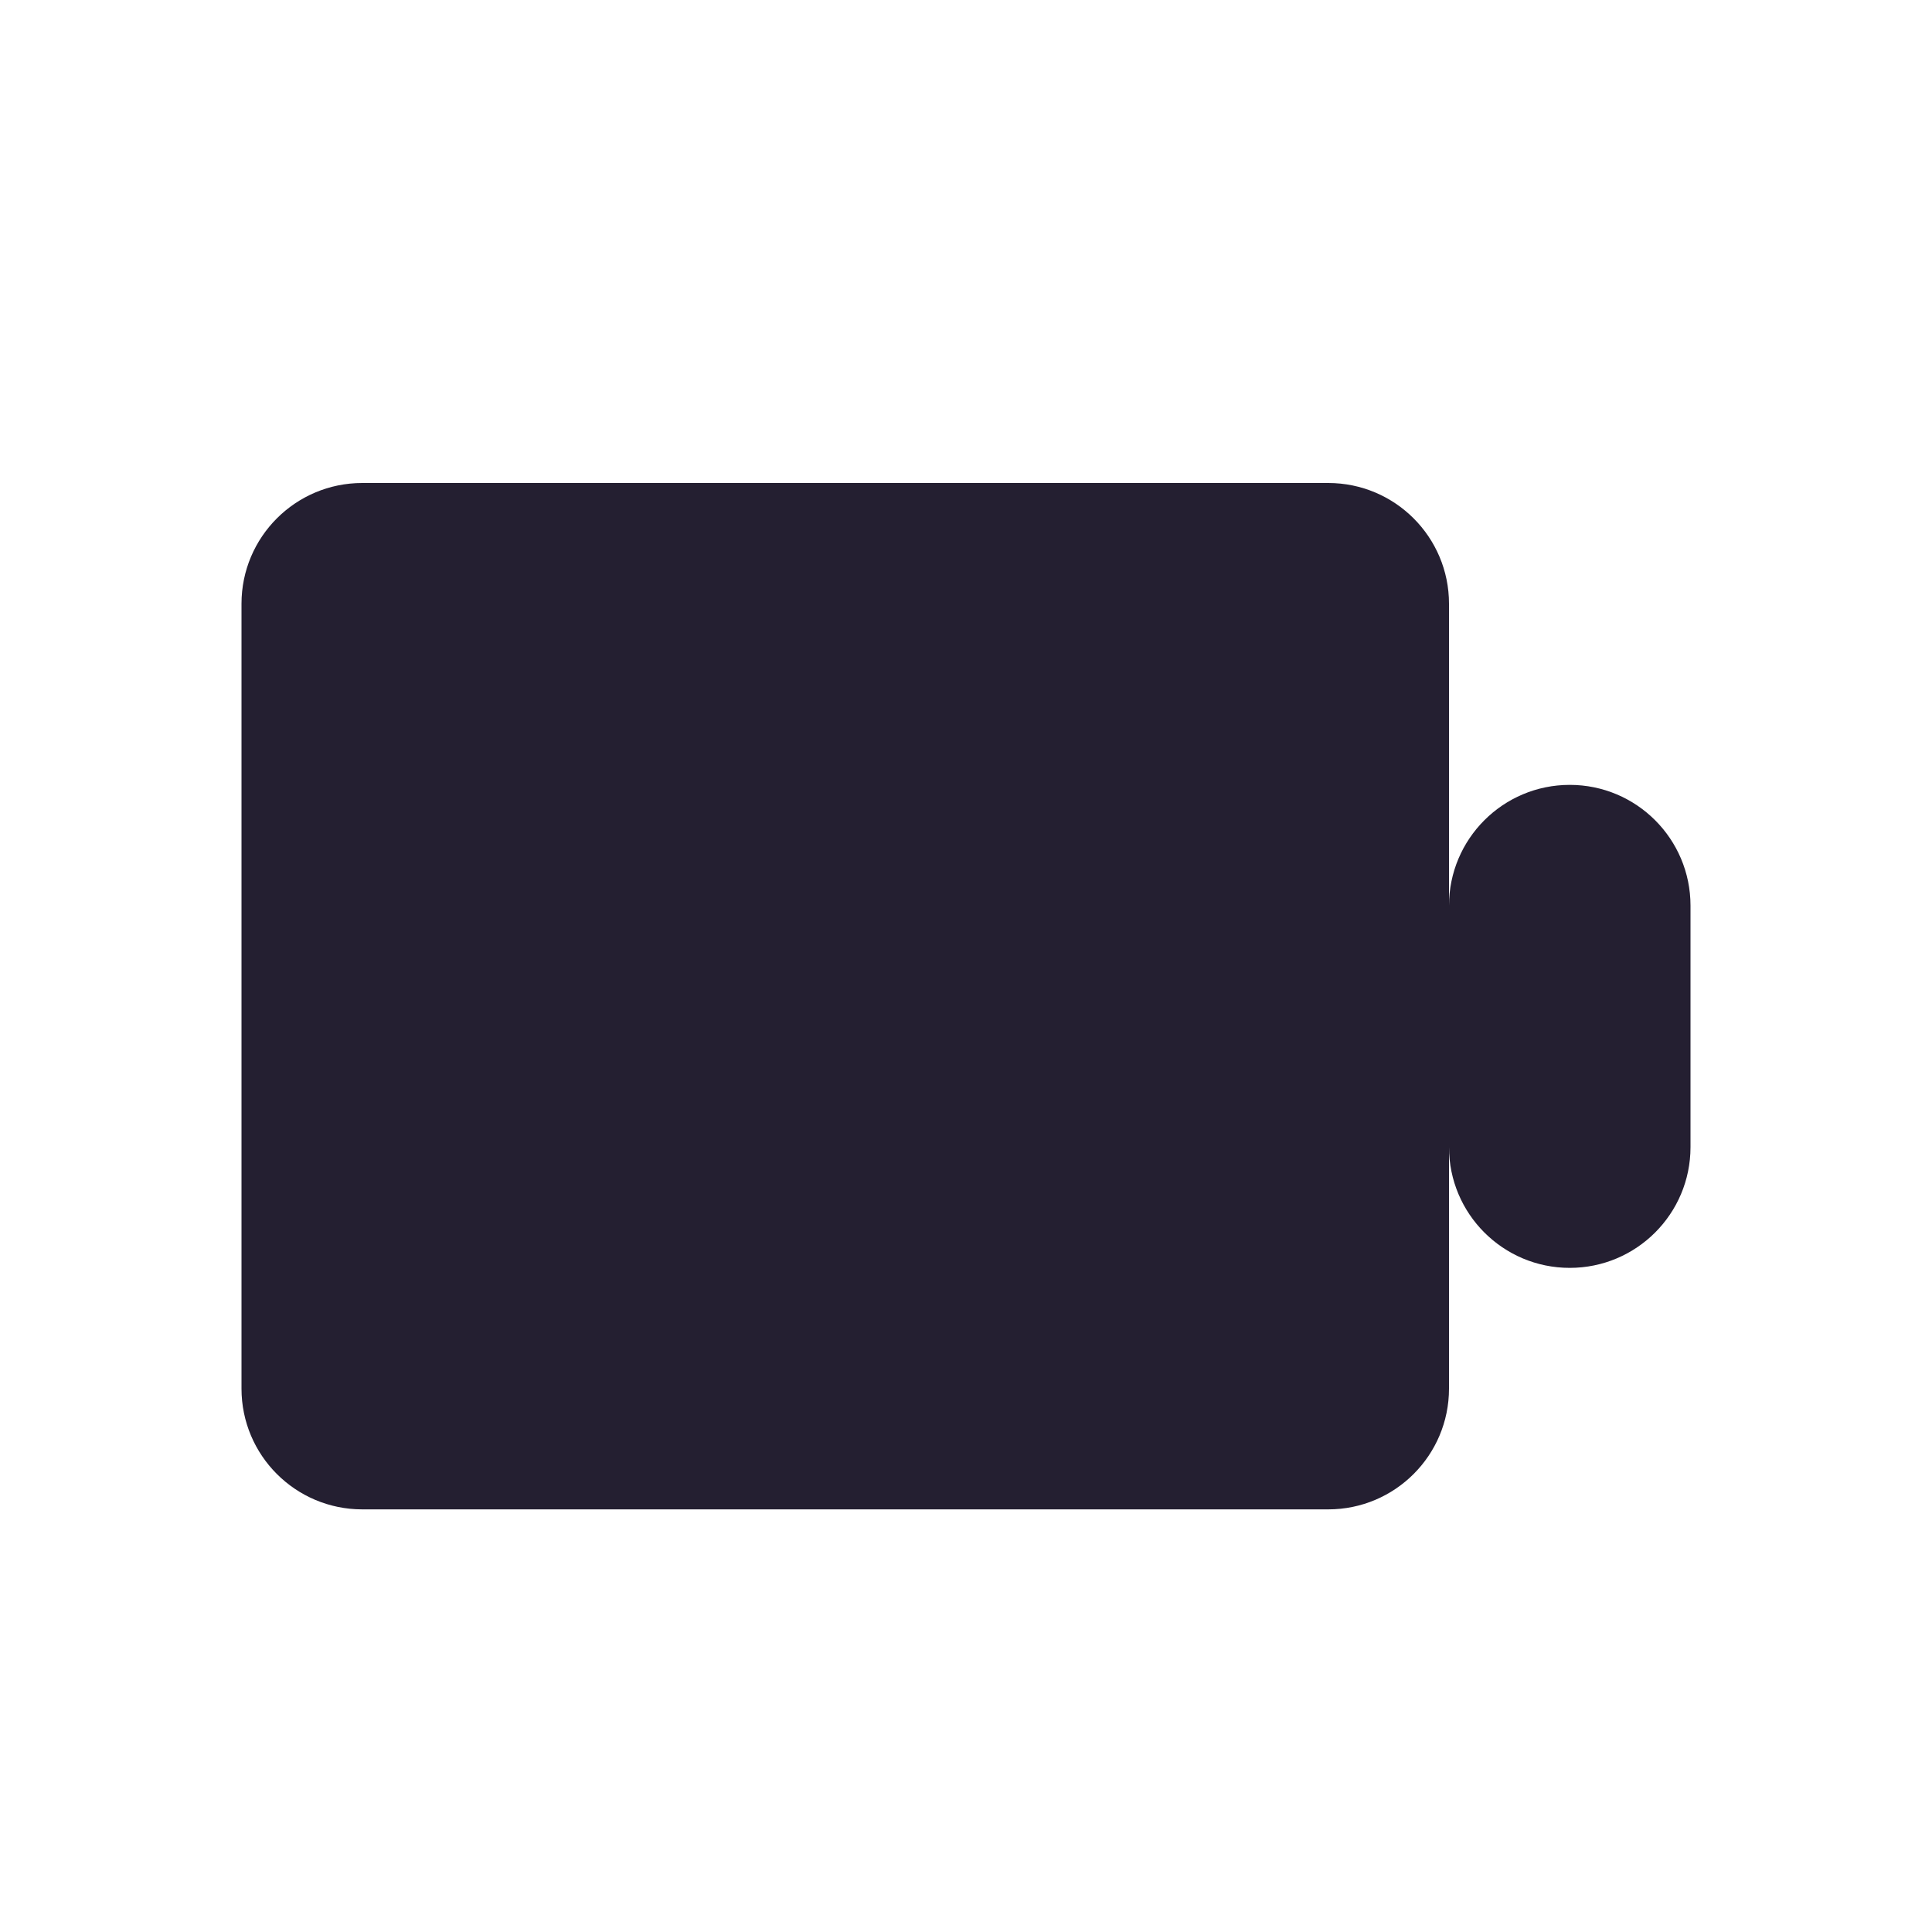
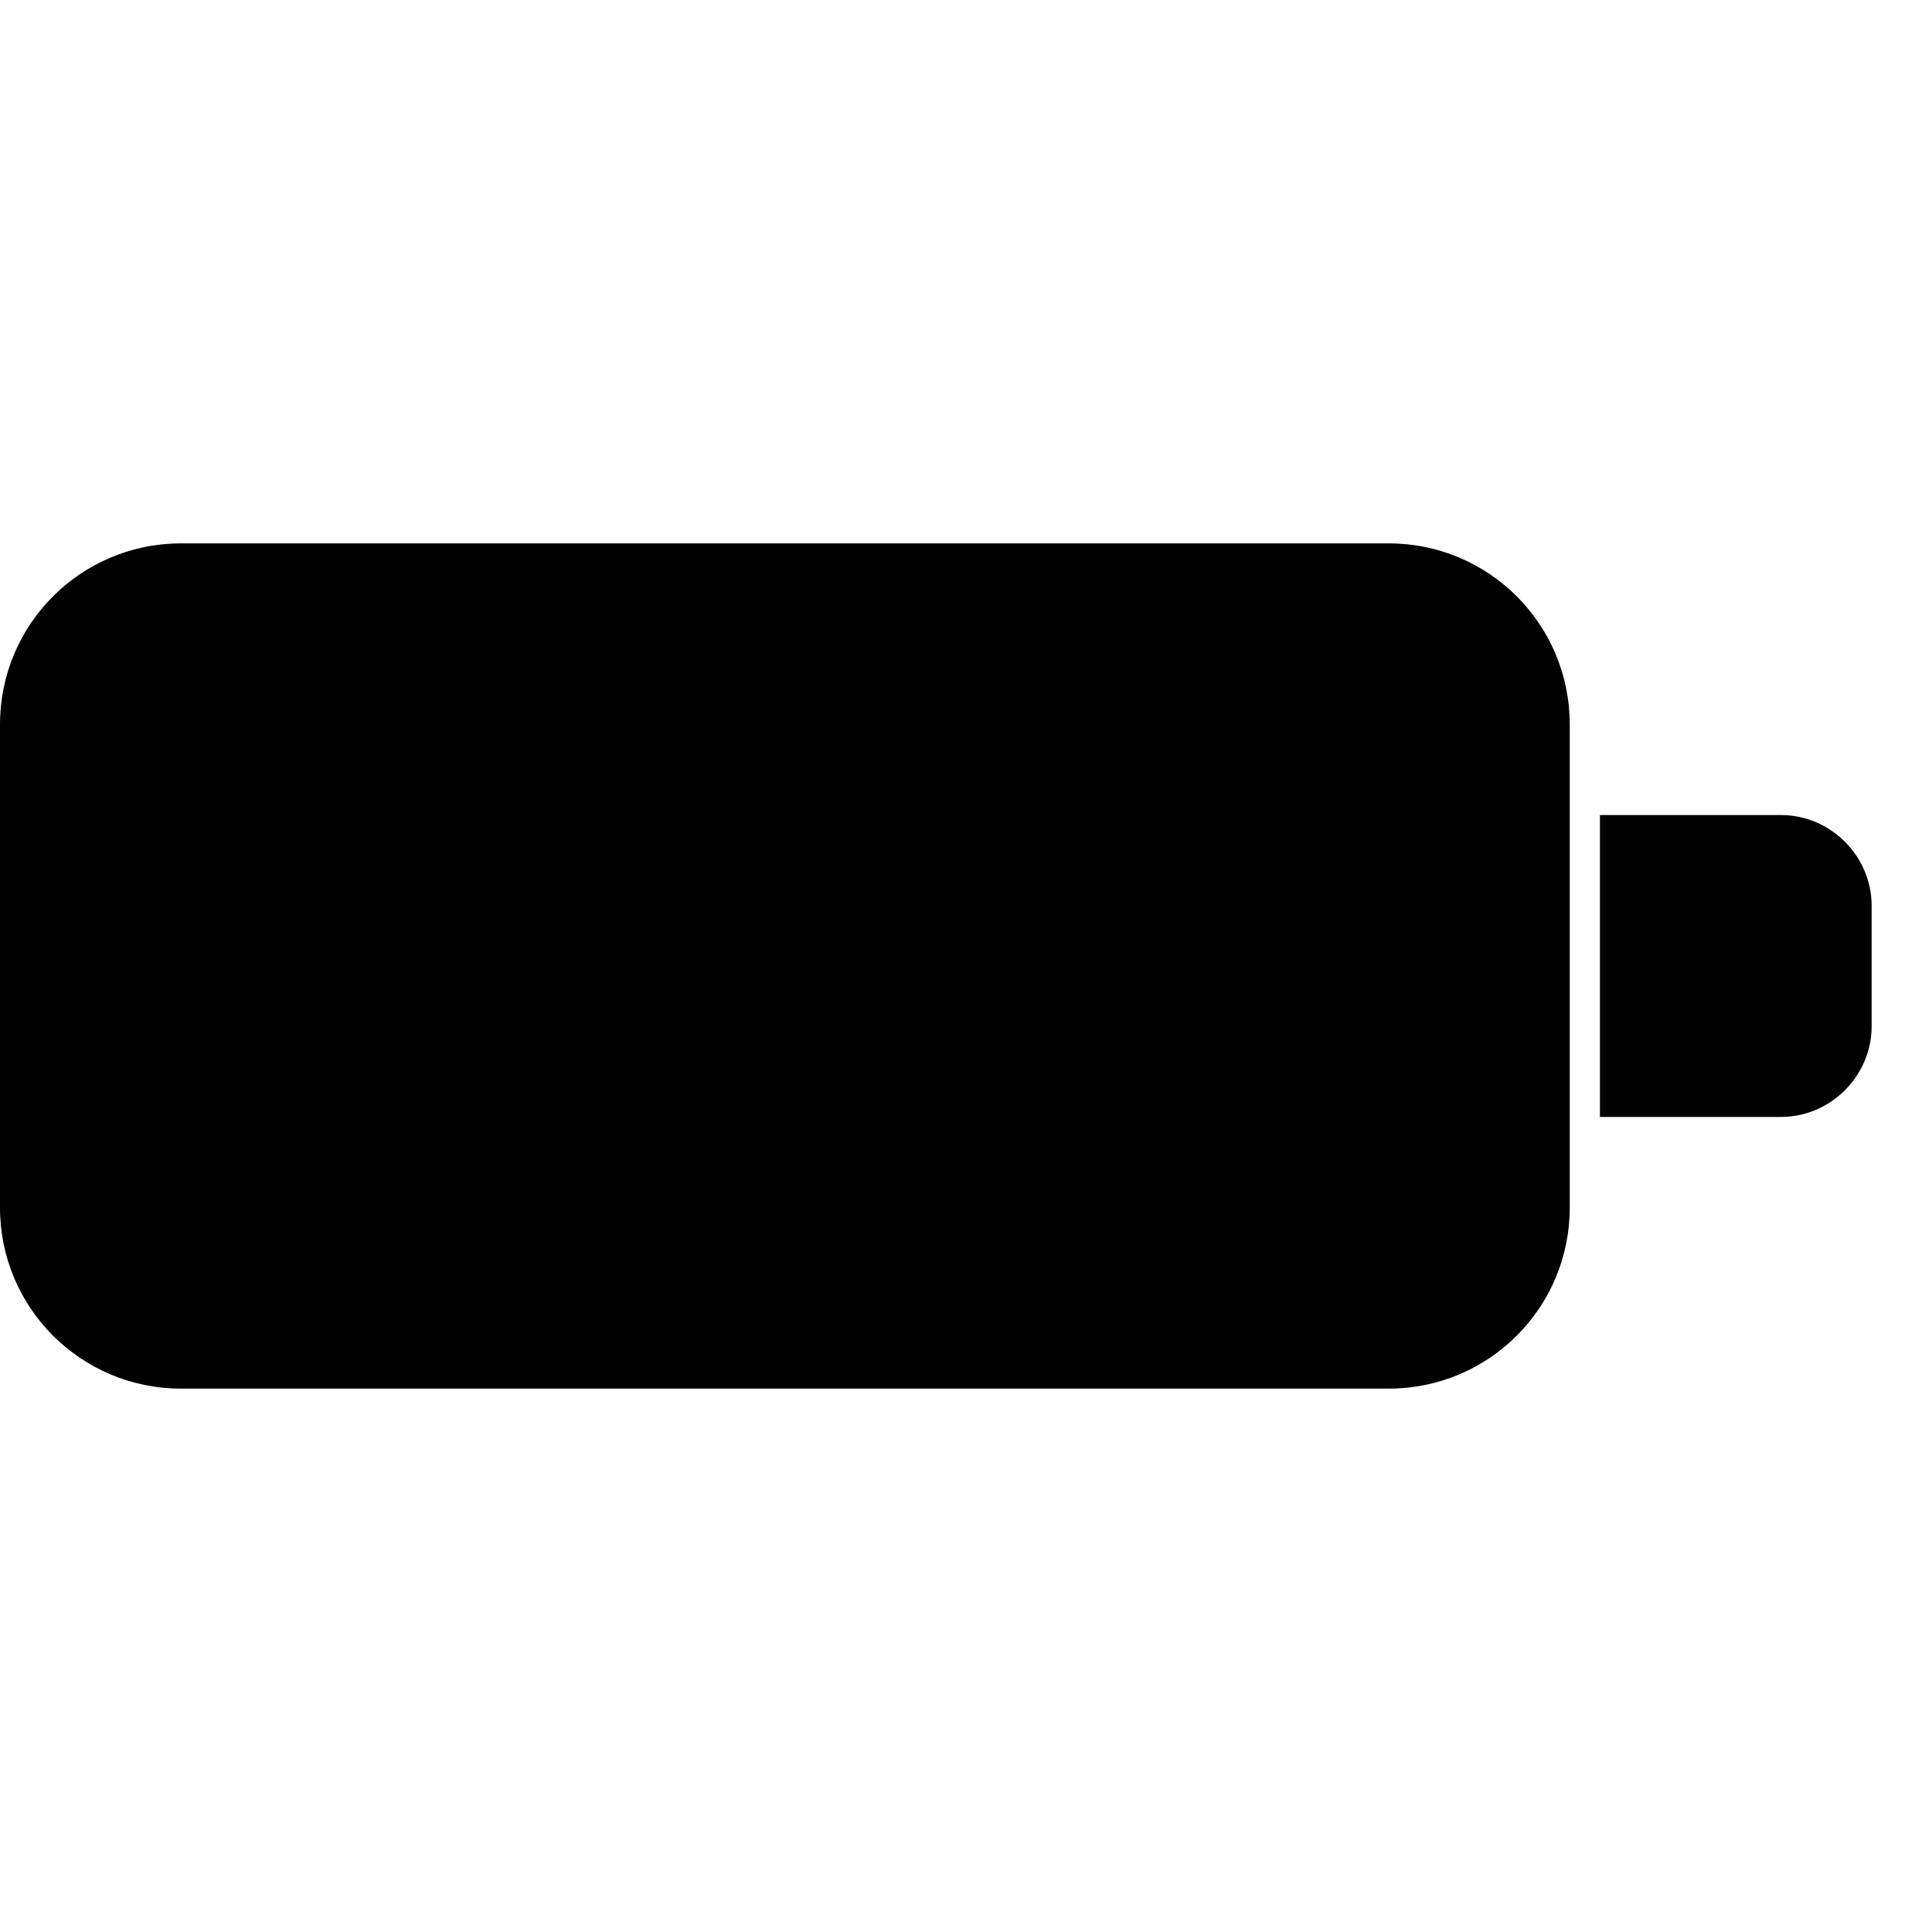
<svg xmlns="http://www.w3.org/2000/svg" width="16" height="16" viewBox="0 0 16 16">
-   <rect x="2" y="4" width="10" height="8.5" rx="1" ry="1" fill="#241f31" />
-   <rect x="12" y="6.5" width="2" height="4" rx="1" ry="1" fill="#241f31" />
+   <path fill="currentColor" d="M1.5 4.5h10c.83 0 1.5.67 1.5 1.5v4c0 .83-.67 1.5-1.5 1.5h-10C.67 11.5 0 10.83 0 10V6c0-.83.67-1.5 1.5-1.5zm11.75 2.25h1.5c.41 0 .75.34.75.75v1c0 .41-.34.75-.75.75h-1.5v-2.5zM2.25 6h7.5v4h-7.5V6z" />
</svg>
